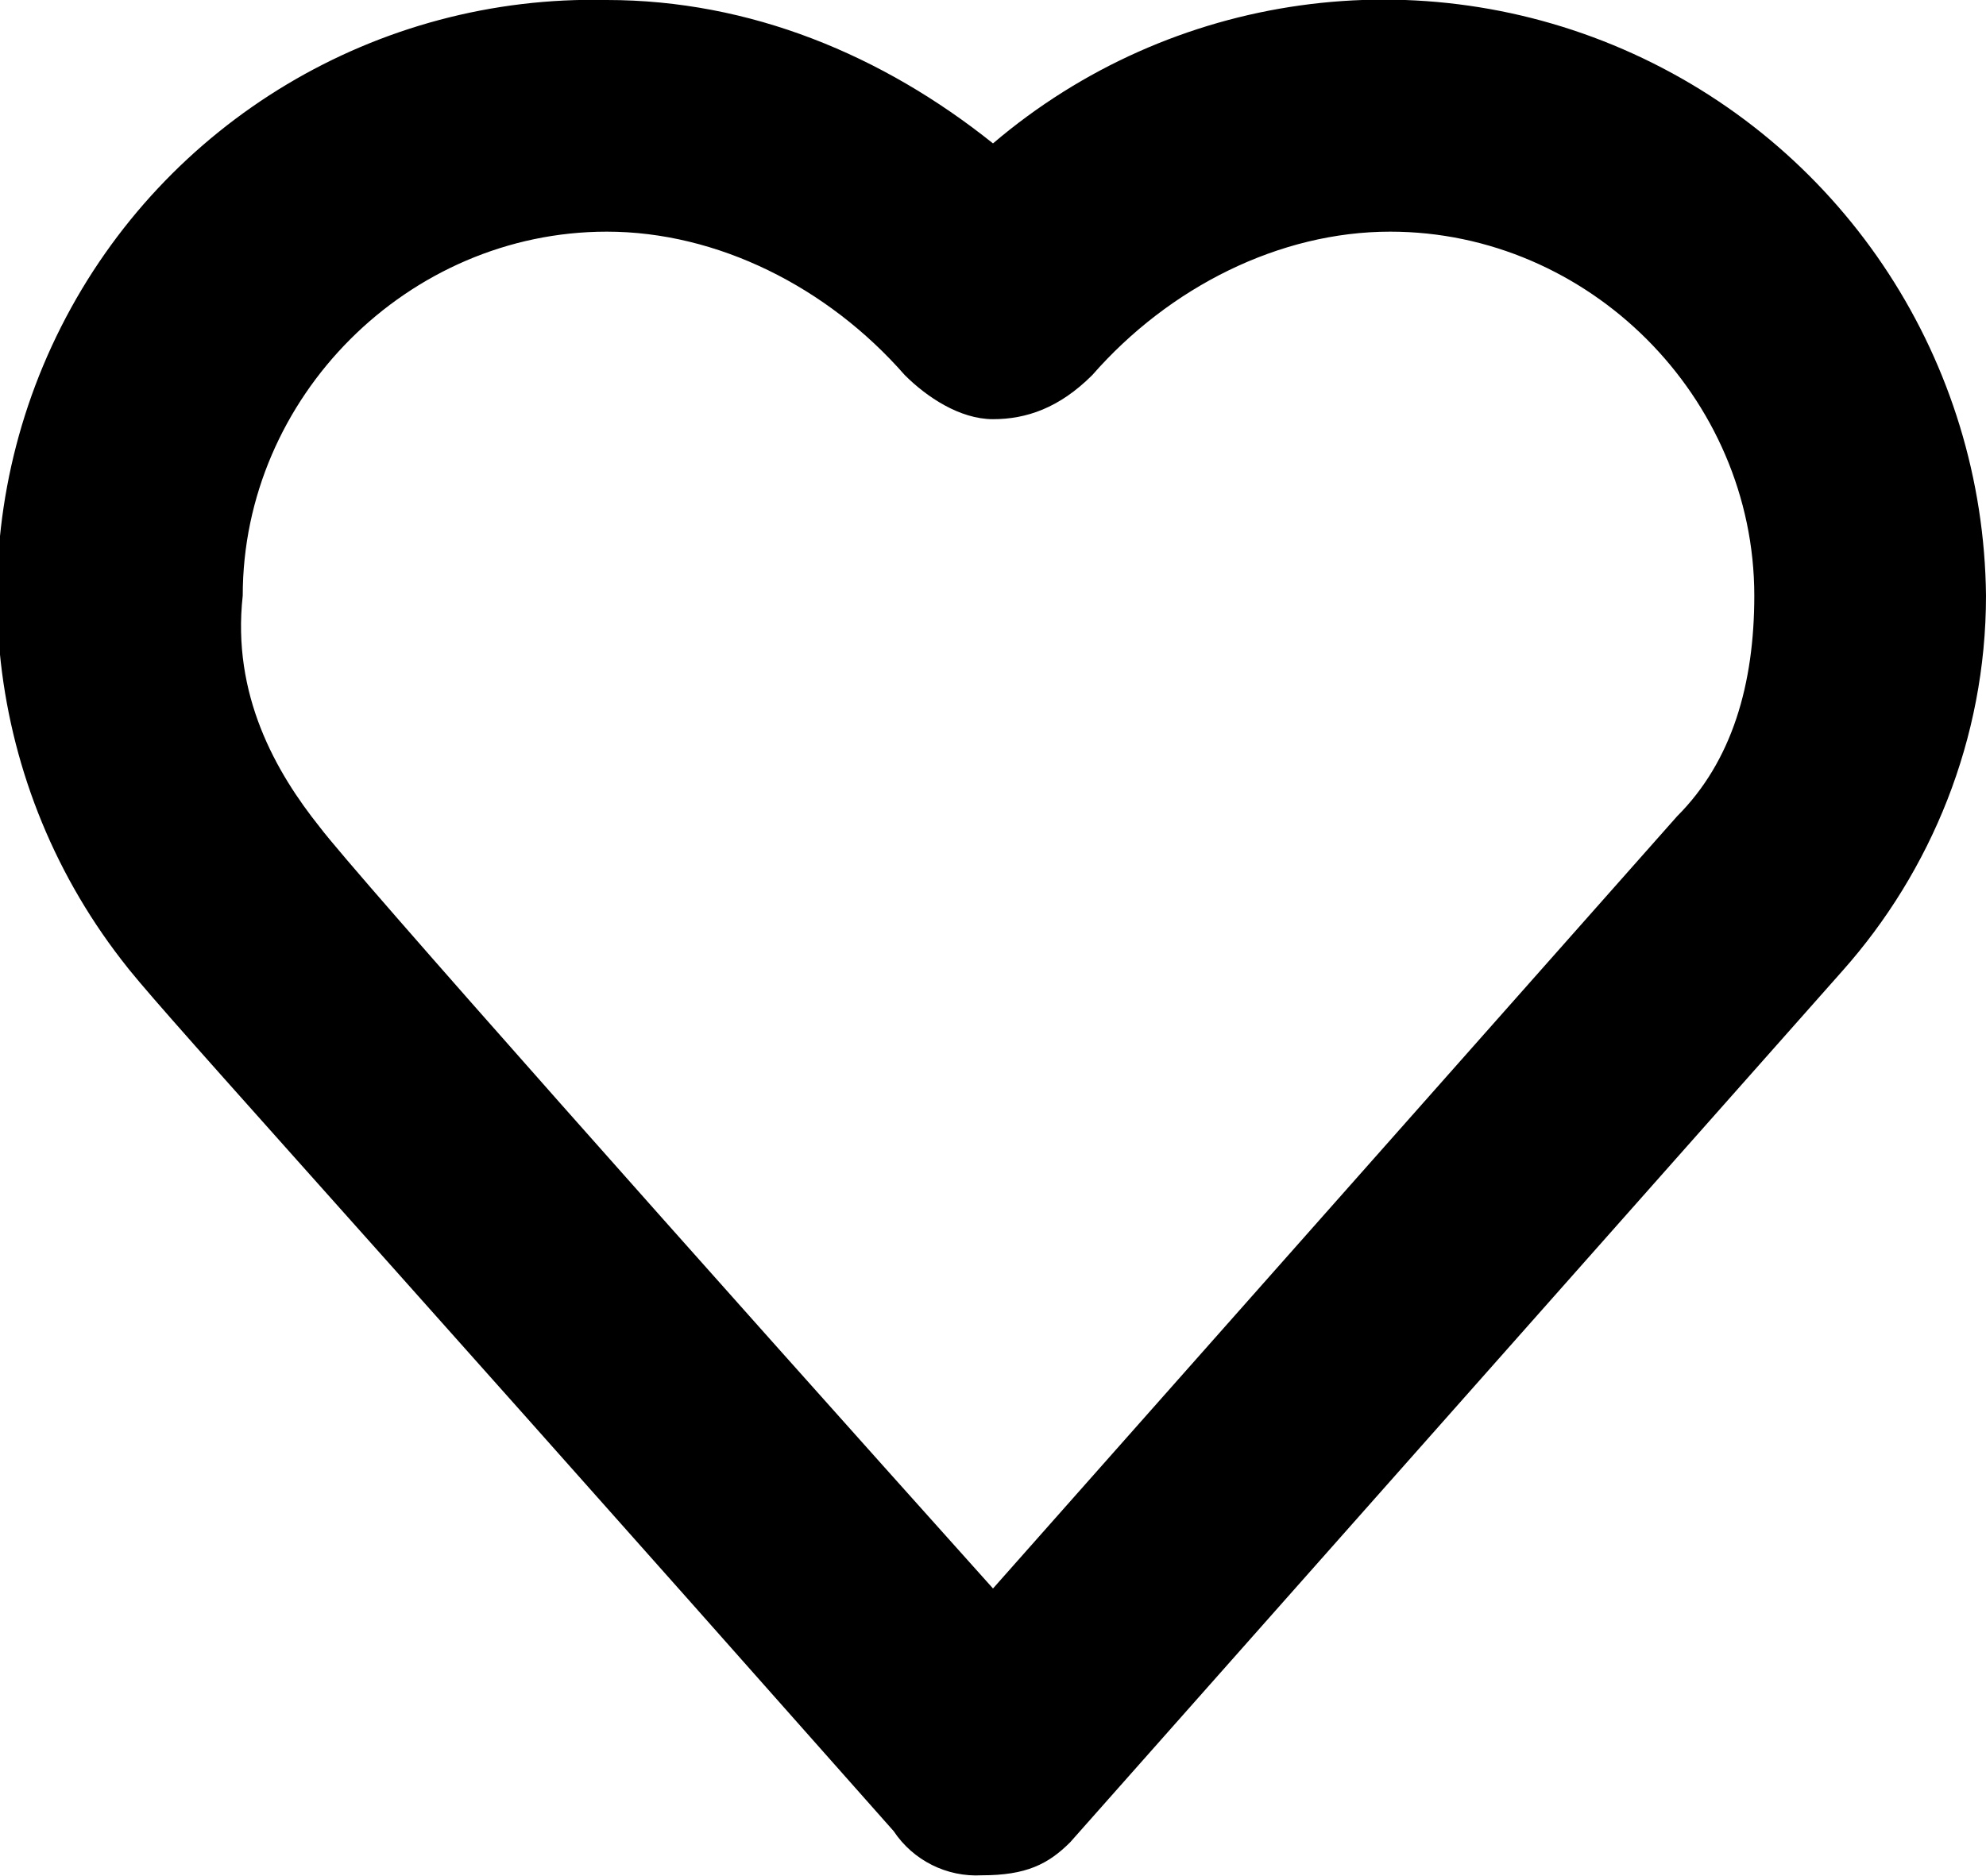
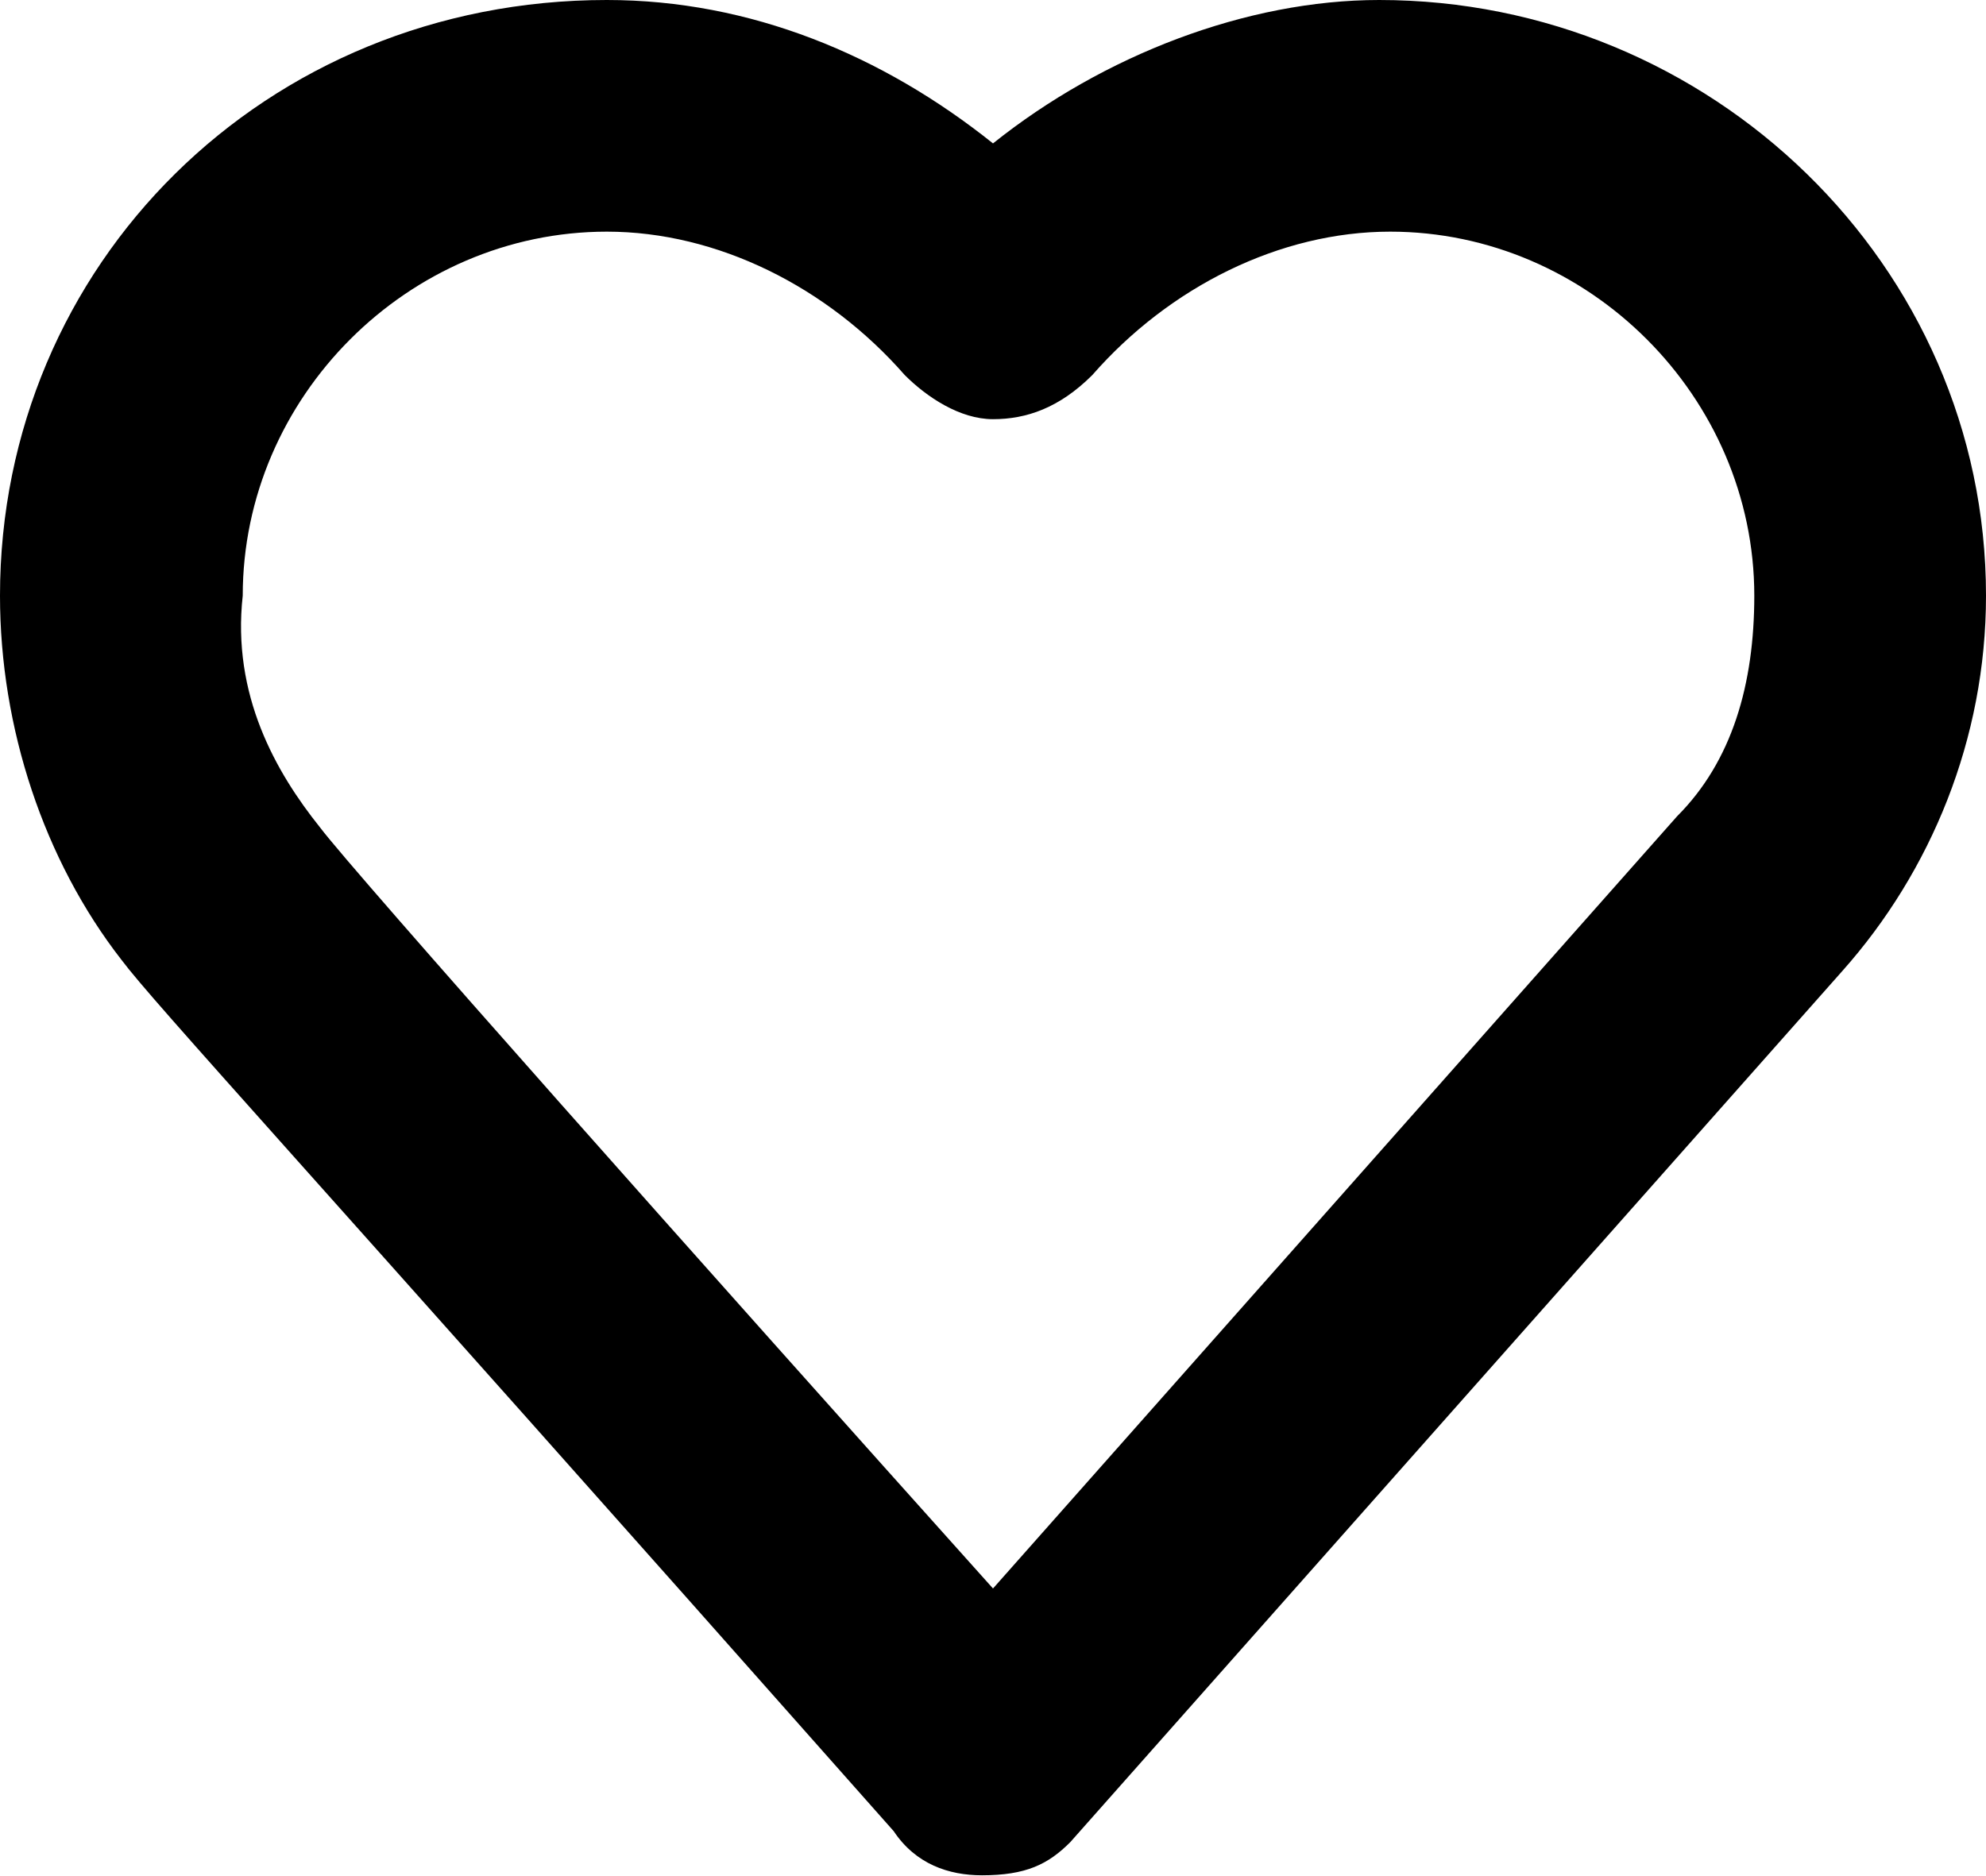
- <svg xmlns="http://www.w3.org/2000/svg" width="18" height="17" fill="none">
-   <path d="M8.9 17a.9.9 0 0 1-.8-.4c-5.4-6.1-6.7-7.5-7-7.9A5.4 5.4 0 0 1 5.5 0C6.8 0 8 .5 9 1.3a5.46 5.46 0 0 1 9 4.1c0 1.3-.5 2.5-1.3 3.4l-7 7.9c-.2.2-.4.3-.8.3Zm-6-9.5c.3.4 3.5 4 6.1 6.9l6.2-7c.5-.5.7-1.2.7-2 0-1.8-1.5-3.3-3.3-3.3-1 0-2 .5-2.7 1.3-.3.3-.6.4-.9.4-.3 0-.6-.2-.8-.4-.7-.8-1.7-1.3-2.7-1.3-1.8 0-3.3 1.5-3.3 3.3-.1.9.3 1.6.7 2.1-.1 0-.1 0 0 0Z" fill="#000" />
+ <svg xmlns="http://www.w3.org/2000/svg" width="18" height="17" viewBox="0 0 18 17" fill="none">
+   <path d="M8.9 17c-.3 0-.6-.1-.8-.4-5.4-6.1-6.7-7.5-7-7.9C.4 7.8 0 6.6 0 5.4 0 2.4 2.4 0 5.5 0 6.8 0 8 .5 9 1.3 10 .5 11.3 0 12.5 0c3 0 5.5 2.4 5.5 5.4 0 1.3-.5 2.5-1.3 3.4l-7 7.9c-.2.2-.4.3-.8.3Zm-6-9.5c.3.4 3.5 4 6.1 6.9l6.2-7c.5-.5.7-1.2.7-2 0-1.8-1.5-3.3-3.3-3.3-1 0-2 .5-2.7 1.3-.3.3-.6.4-.9.4-.3 0-.6-.2-.8-.4-.7-.8-1.7-1.3-2.7-1.3-1.8 0-3.3 1.5-3.3 3.3-.1.9.3 1.6.7 2.1-.1 0-.1 0 0 0Z" fill="#000" />
</svg>
